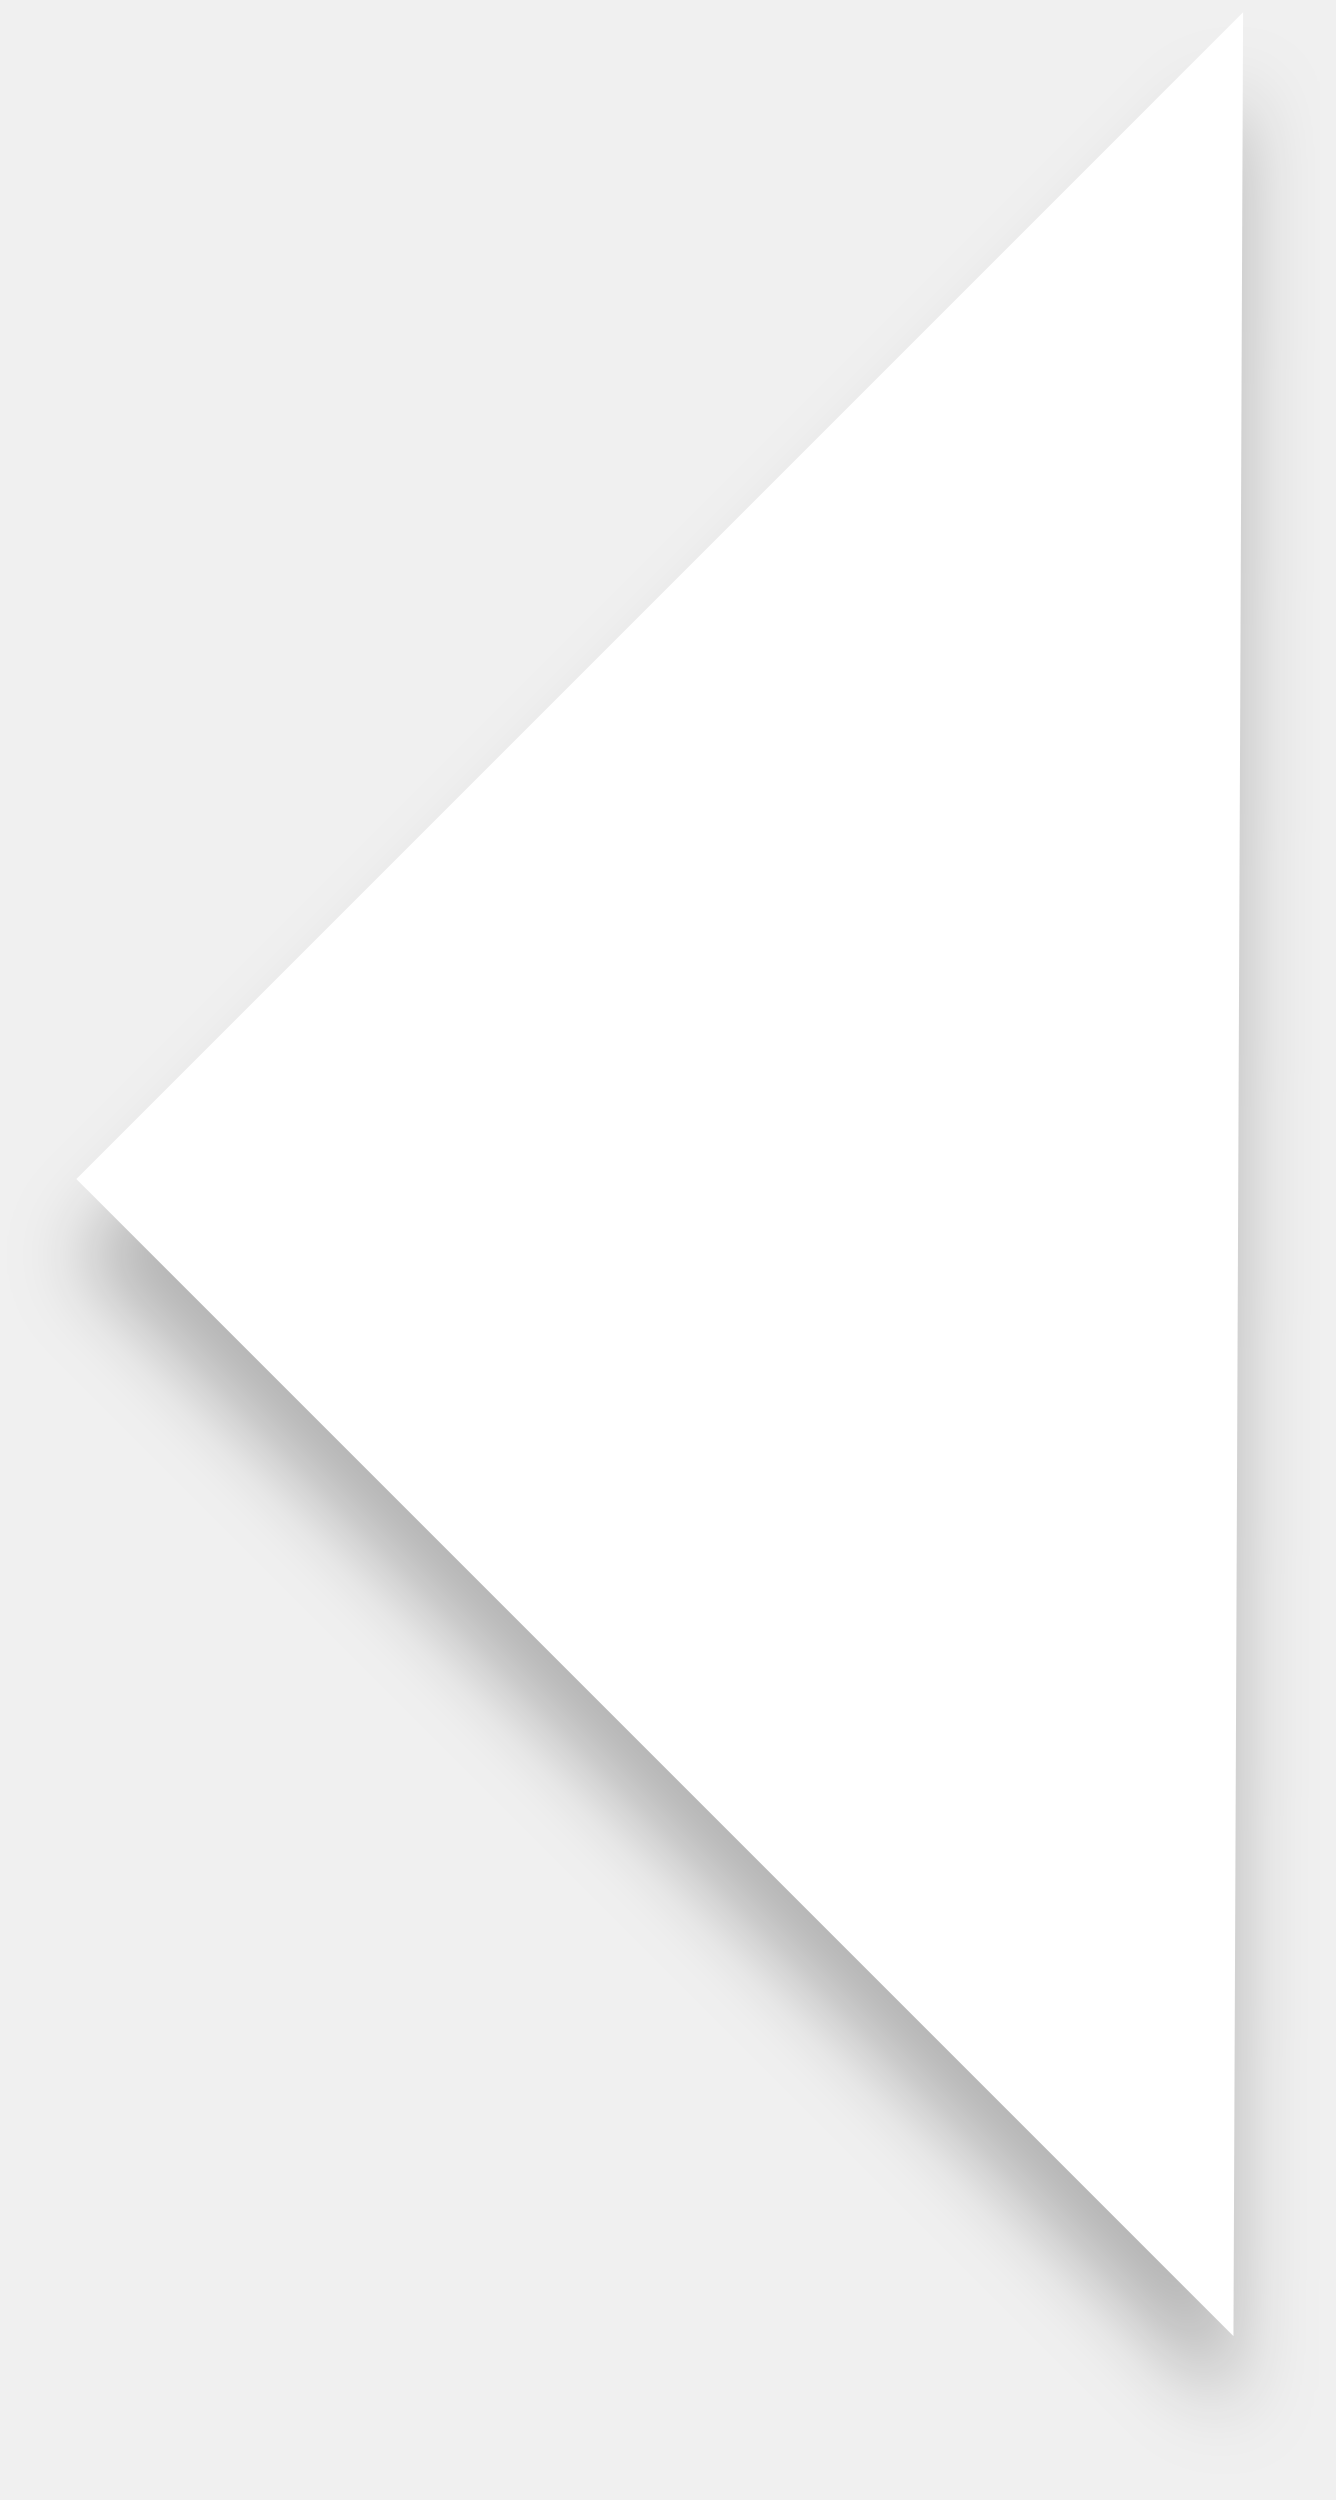
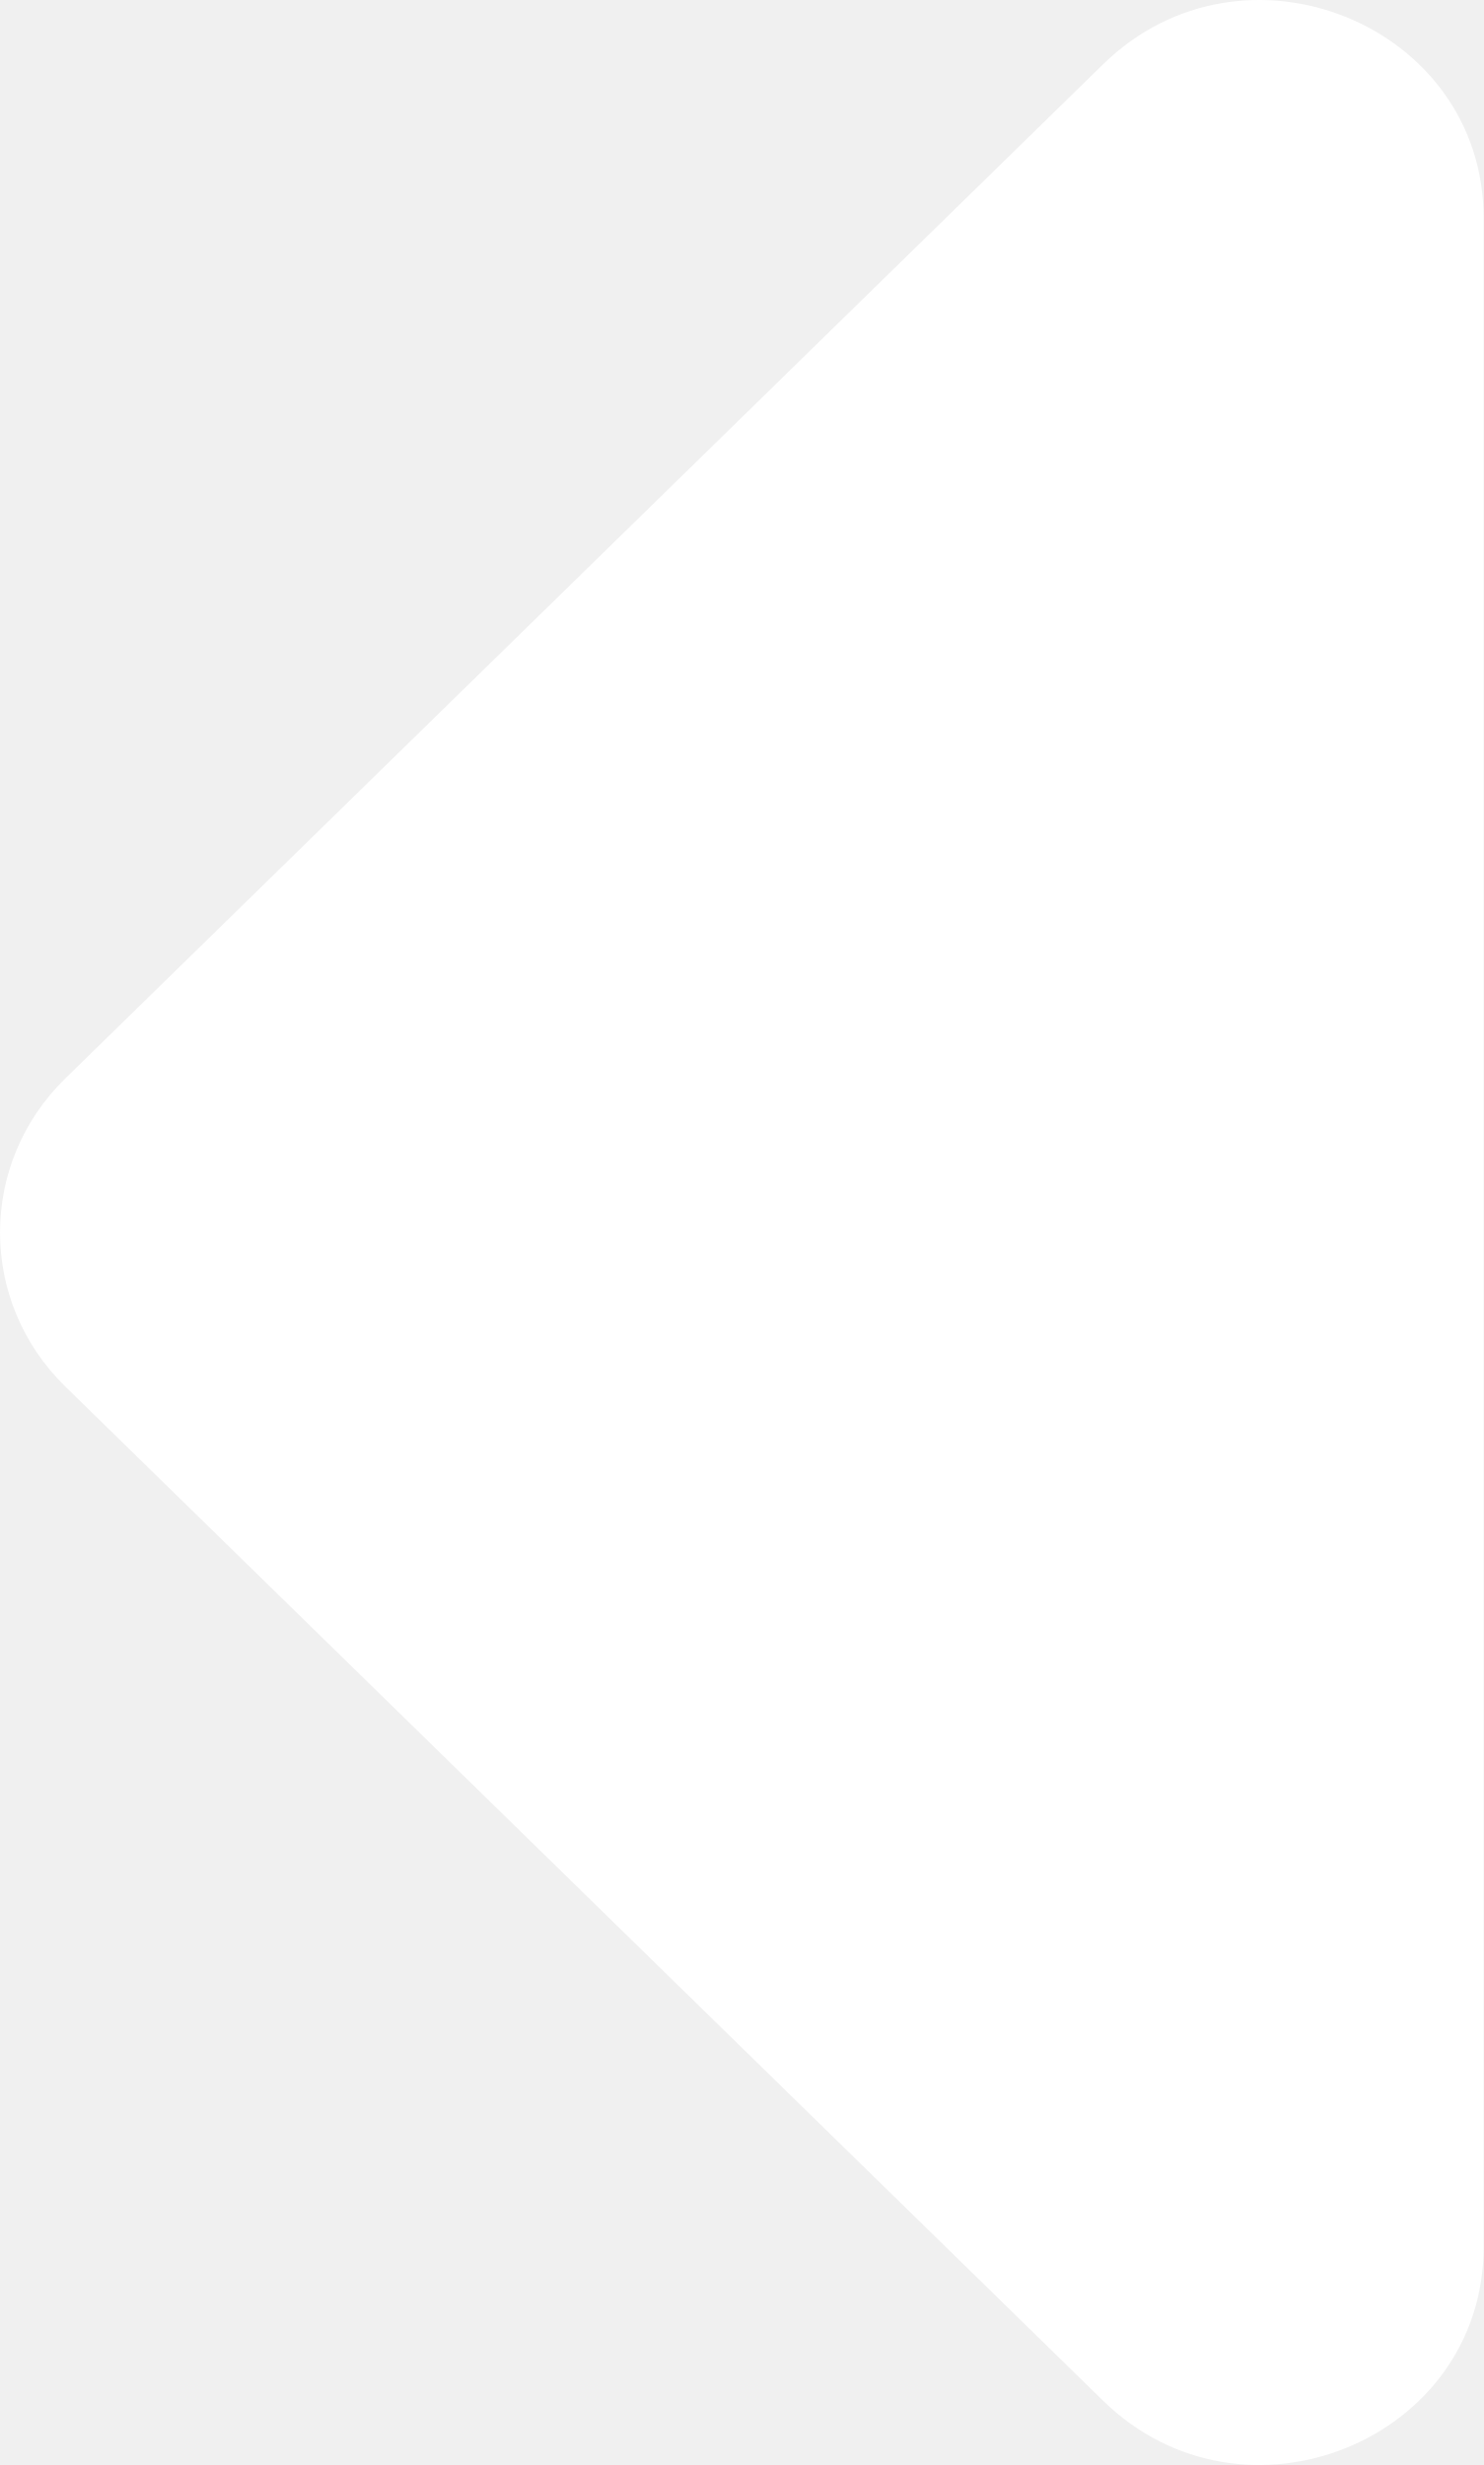
- <svg xmlns="http://www.w3.org/2000/svg" width="70" height="131" viewBox="0 0 70 131" fill="none">
-   <g filter="url(#filter0_d)">
-     <path d="M4 61.78L64.633 122.413L65.138 0.642L4 61.78Z" fill="white" />
-   </g>
-   <defs>
-     <filter id="filter0_d" x="0" y="0.642" width="69.138" height="129.771" filterUnits="userSpaceOnUse" color-interpolation-filters="sRGB">
-       <feFlood flood-opacity="0" result="BackgroundImageFix" />
-       <feColorMatrix in="SourceAlpha" type="matrix" values="0 0 0 0 0 0 0 0 0 0 0 0 0 0 0 0 0 0 127 0" />
-       <feOffset dy="4" />
-       <feGaussianBlur stdDeviation="2" />
-       <feColorMatrix type="matrix" values="0 0 0 0 0 0 0 0 0 0 0 0 0 0 0 0 0 0 0.25 0" />
-       <feBlend mode="normal" in2="BackgroundImageFix" result="effect1_dropShadow" />
-       <feBlend mode="normal" in="SourceGraphic" in2="effect1_dropShadow" result="shape" />
-     </filter>
-   </defs>
+ <svg xmlns="http://www.w3.org/2000/svg" width="65" height="108" viewBox="0 0 65 108" fill="none">
+   <path d="M2.86 60.748C-0.953 57.021 -0.953 50.979 2.86 47.252L48.331 2.814C54.482 -3.197 65 1.06 65 9.562V98.438C65 106.94 54.482 111.197 48.331 105.186L2.86 60.748Z" fill="white" />
</svg>
